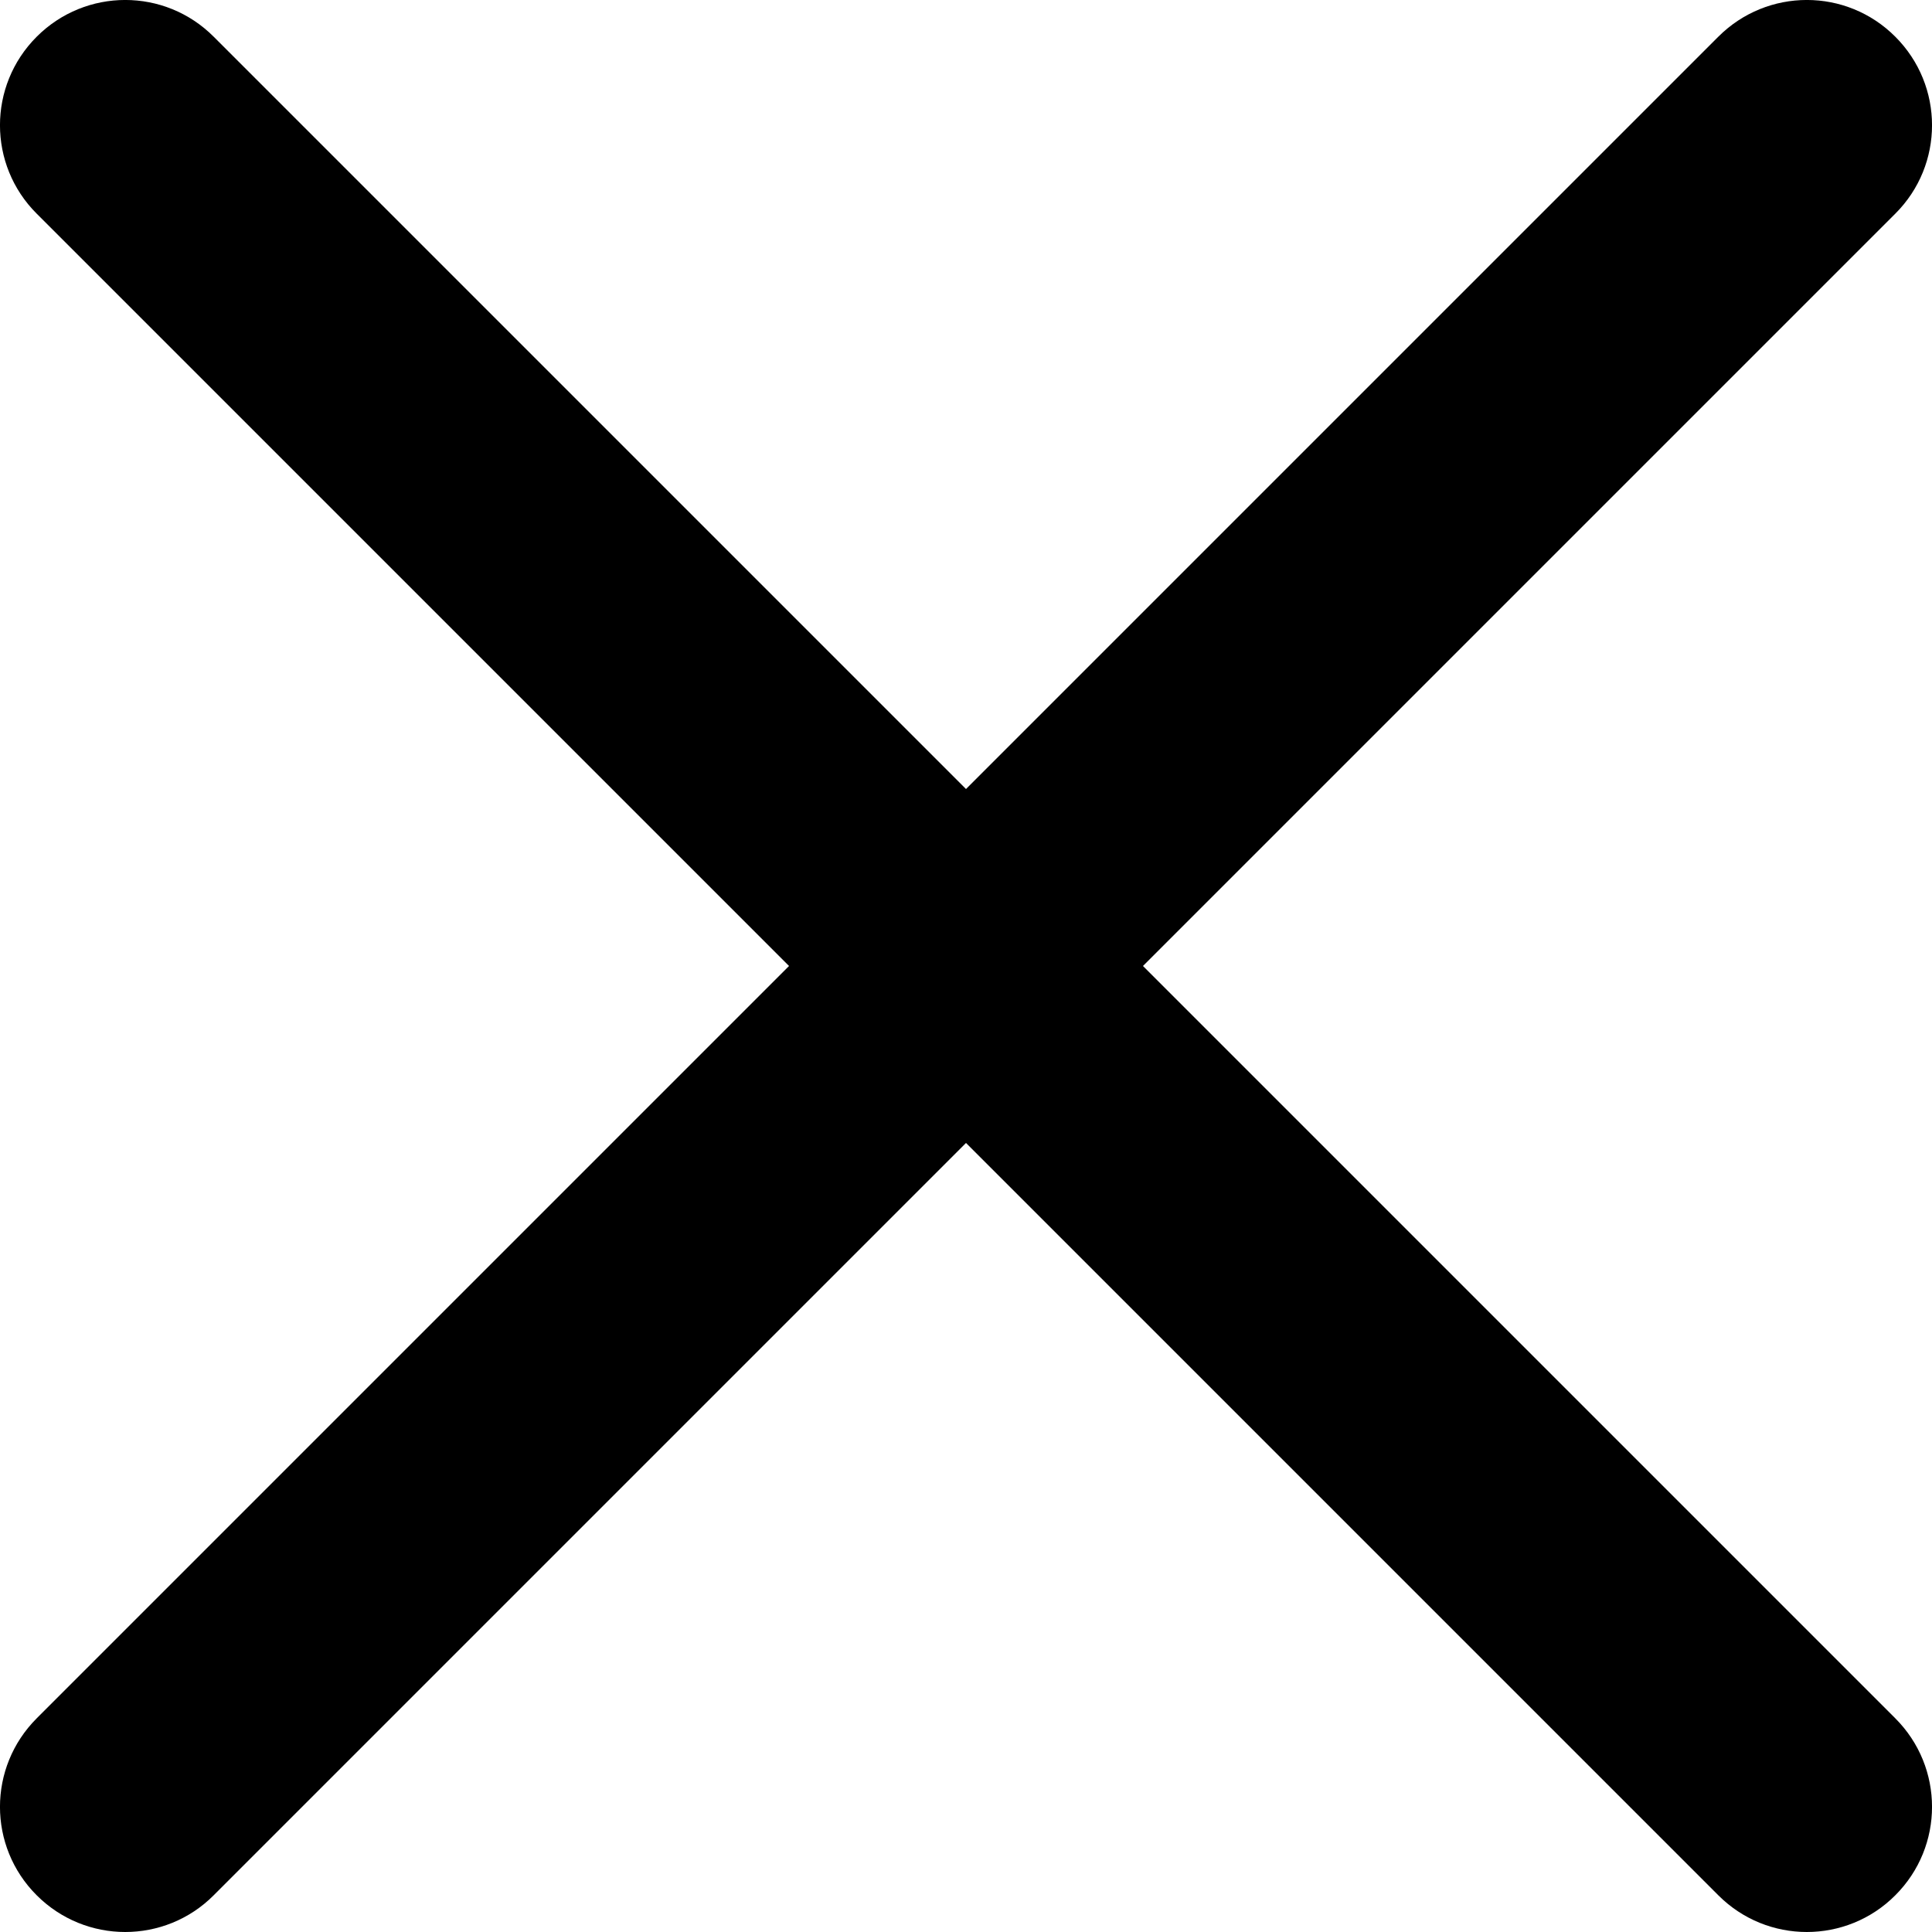
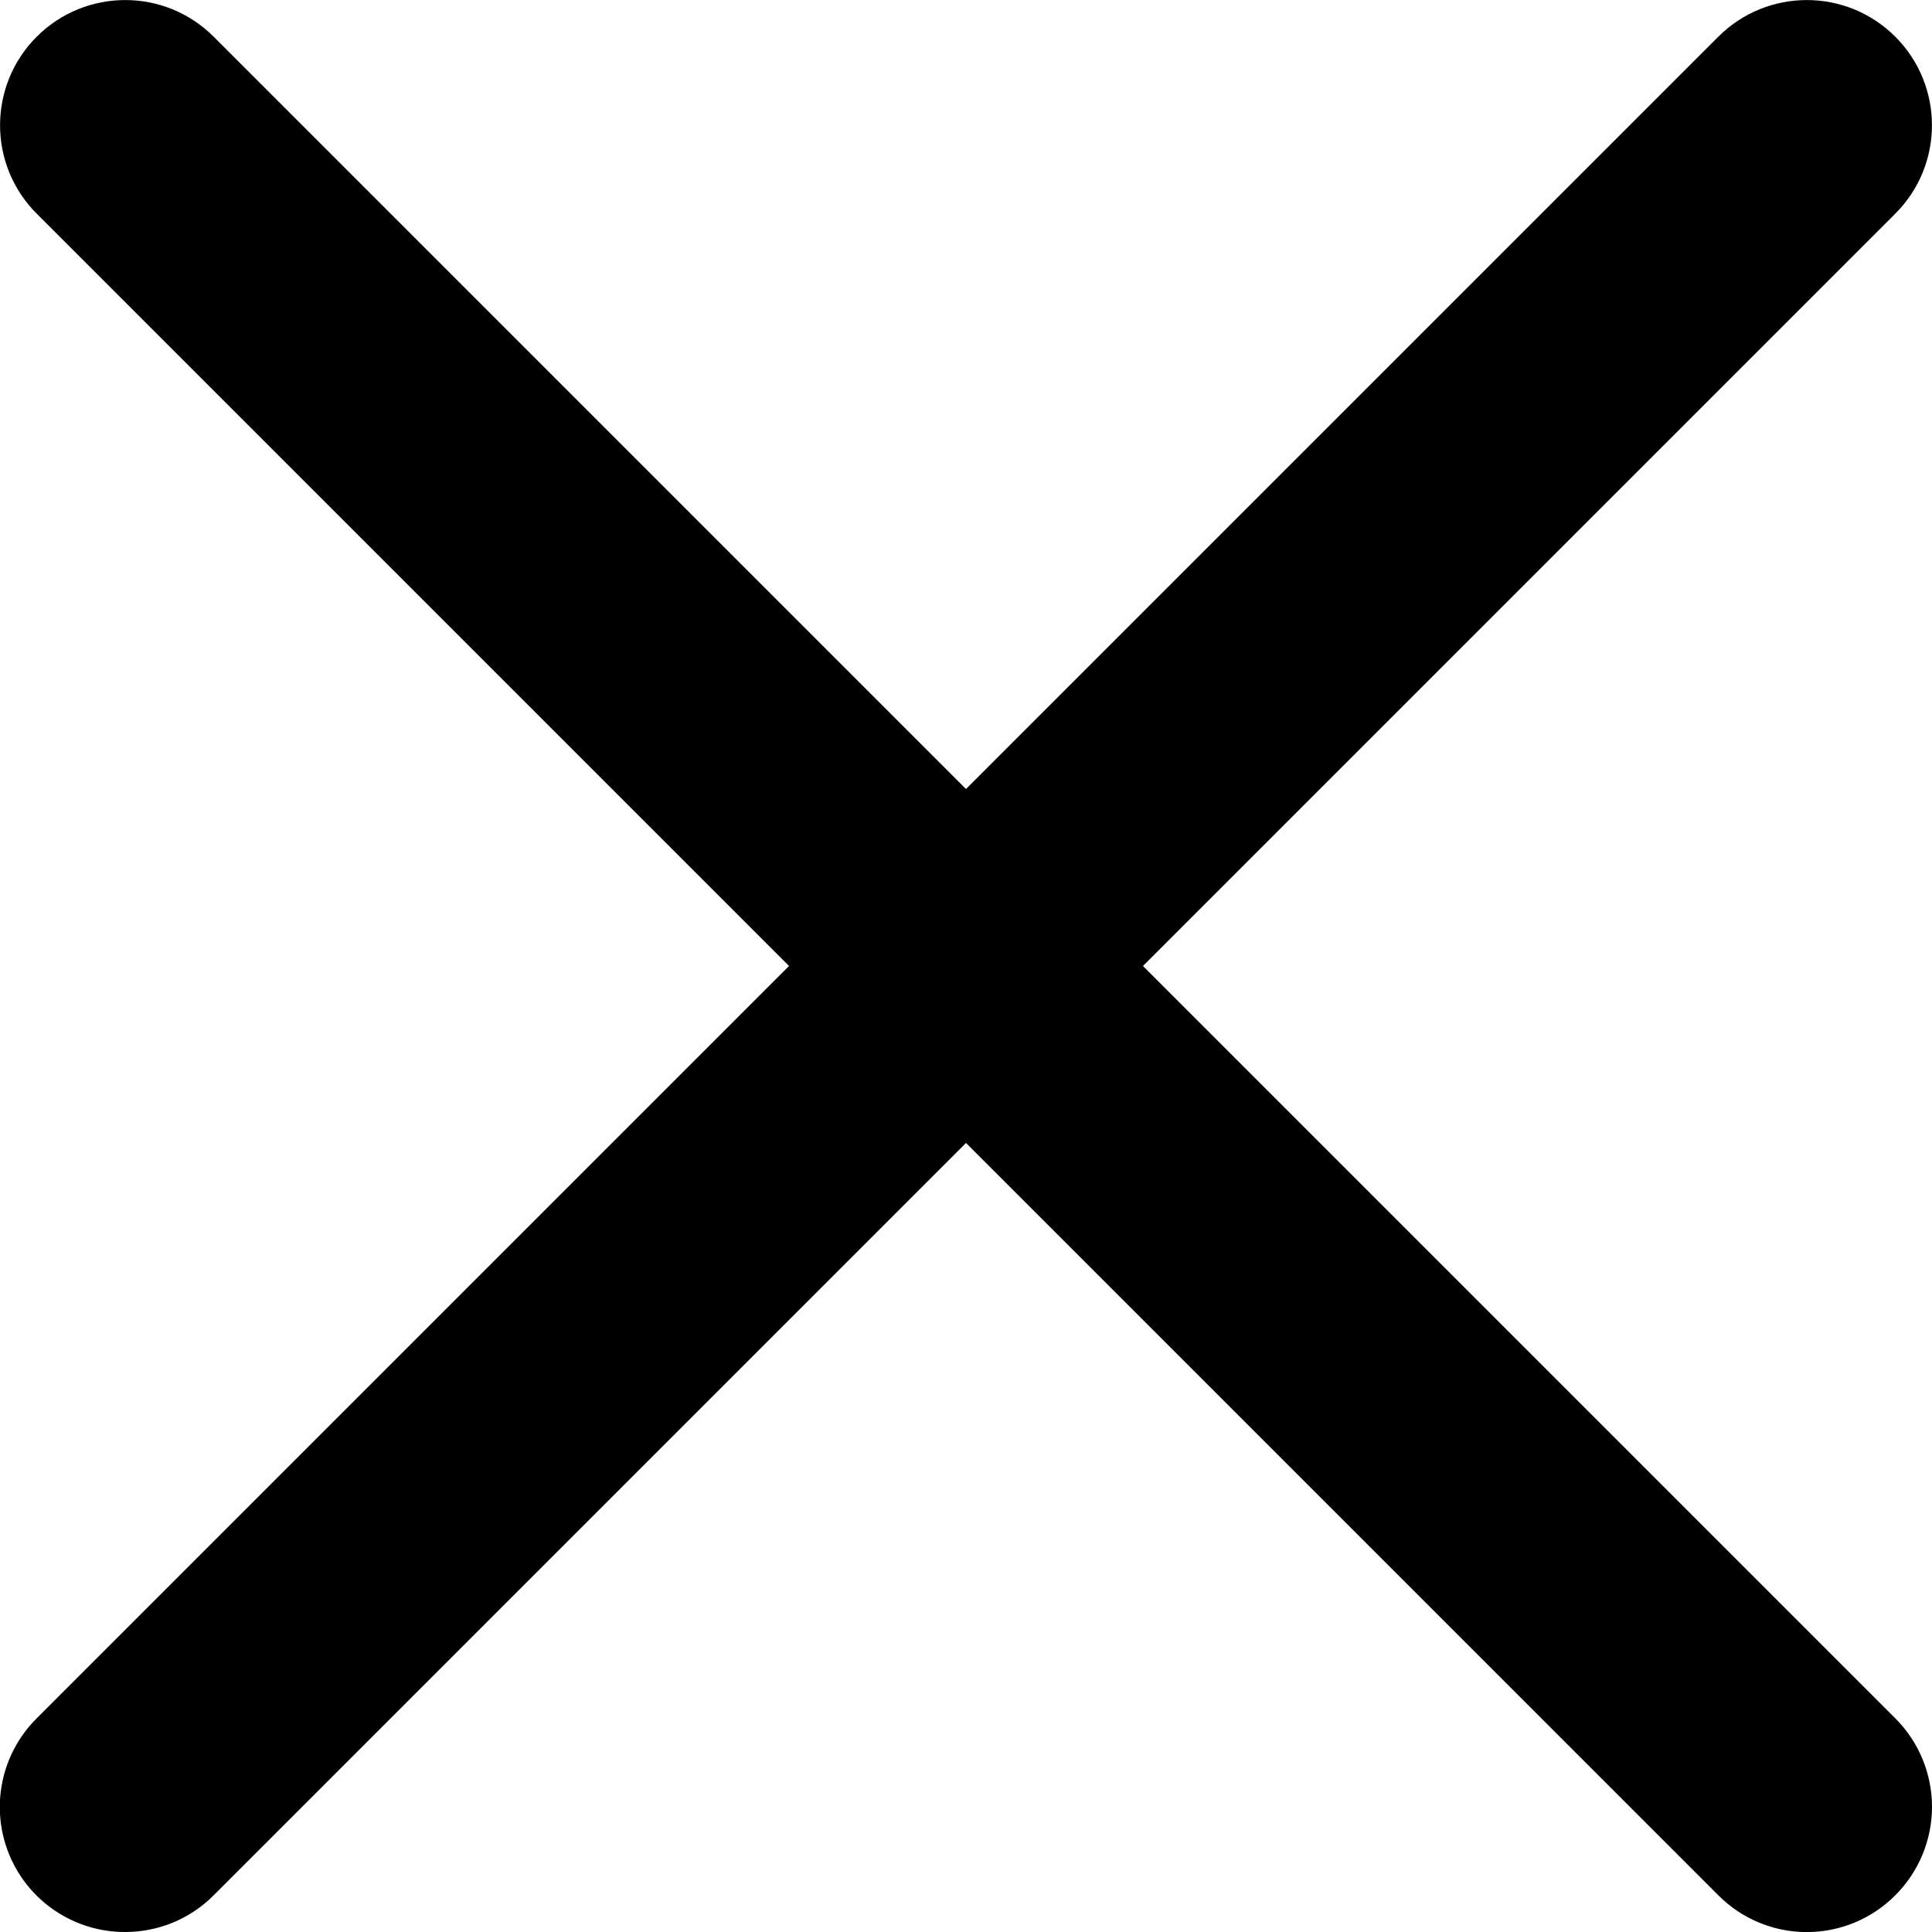
- <svg xmlns="http://www.w3.org/2000/svg" width="20" height="20" viewBox="0 0 20 20" fill="none">
-   <path d="M11.832 10L19.62 2.212C20.127 1.706 20.127 0.887 19.62 0.38C19.114 -0.127 18.295 -0.127 17.788 0.38L10 8.168L2.212 0.38C1.706 -0.127 0.887 -0.127 0.38 0.38C-0.127 0.887 -0.127 1.706 0.38 2.212L8.168 10L0.38 17.788C-0.127 18.295 -0.127 19.114 0.38 19.62C0.633 19.873 0.965 20 1.296 20C1.628 20 1.96 19.873 2.212 19.62L10 11.832L17.788 19.62C18.041 19.873 18.372 20 18.704 20C19.036 20 19.368 19.873 19.62 19.62C20.127 19.114 20.127 18.295 19.62 17.788L11.832 10Z" fill="black" />
+ <svg xmlns="http://www.w3.org/2000/svg" width="20" height="20" fill="none">
+   <path d="M11.832 10l7.788-7.788A1.294 1.294 0 1017.788.38L10 8.168 2.212.38A1.294 1.294 0 10.38 2.212L8.168 10 .38 17.788A1.294 1.294 0 001.296 20c.332 0 .664-.127.916-.38L10 11.832l7.788 7.788a1.292 1.292 0 001.832 0 1.294 1.294 0 000-1.832L11.832 10z" fill="#000" />
</svg>
